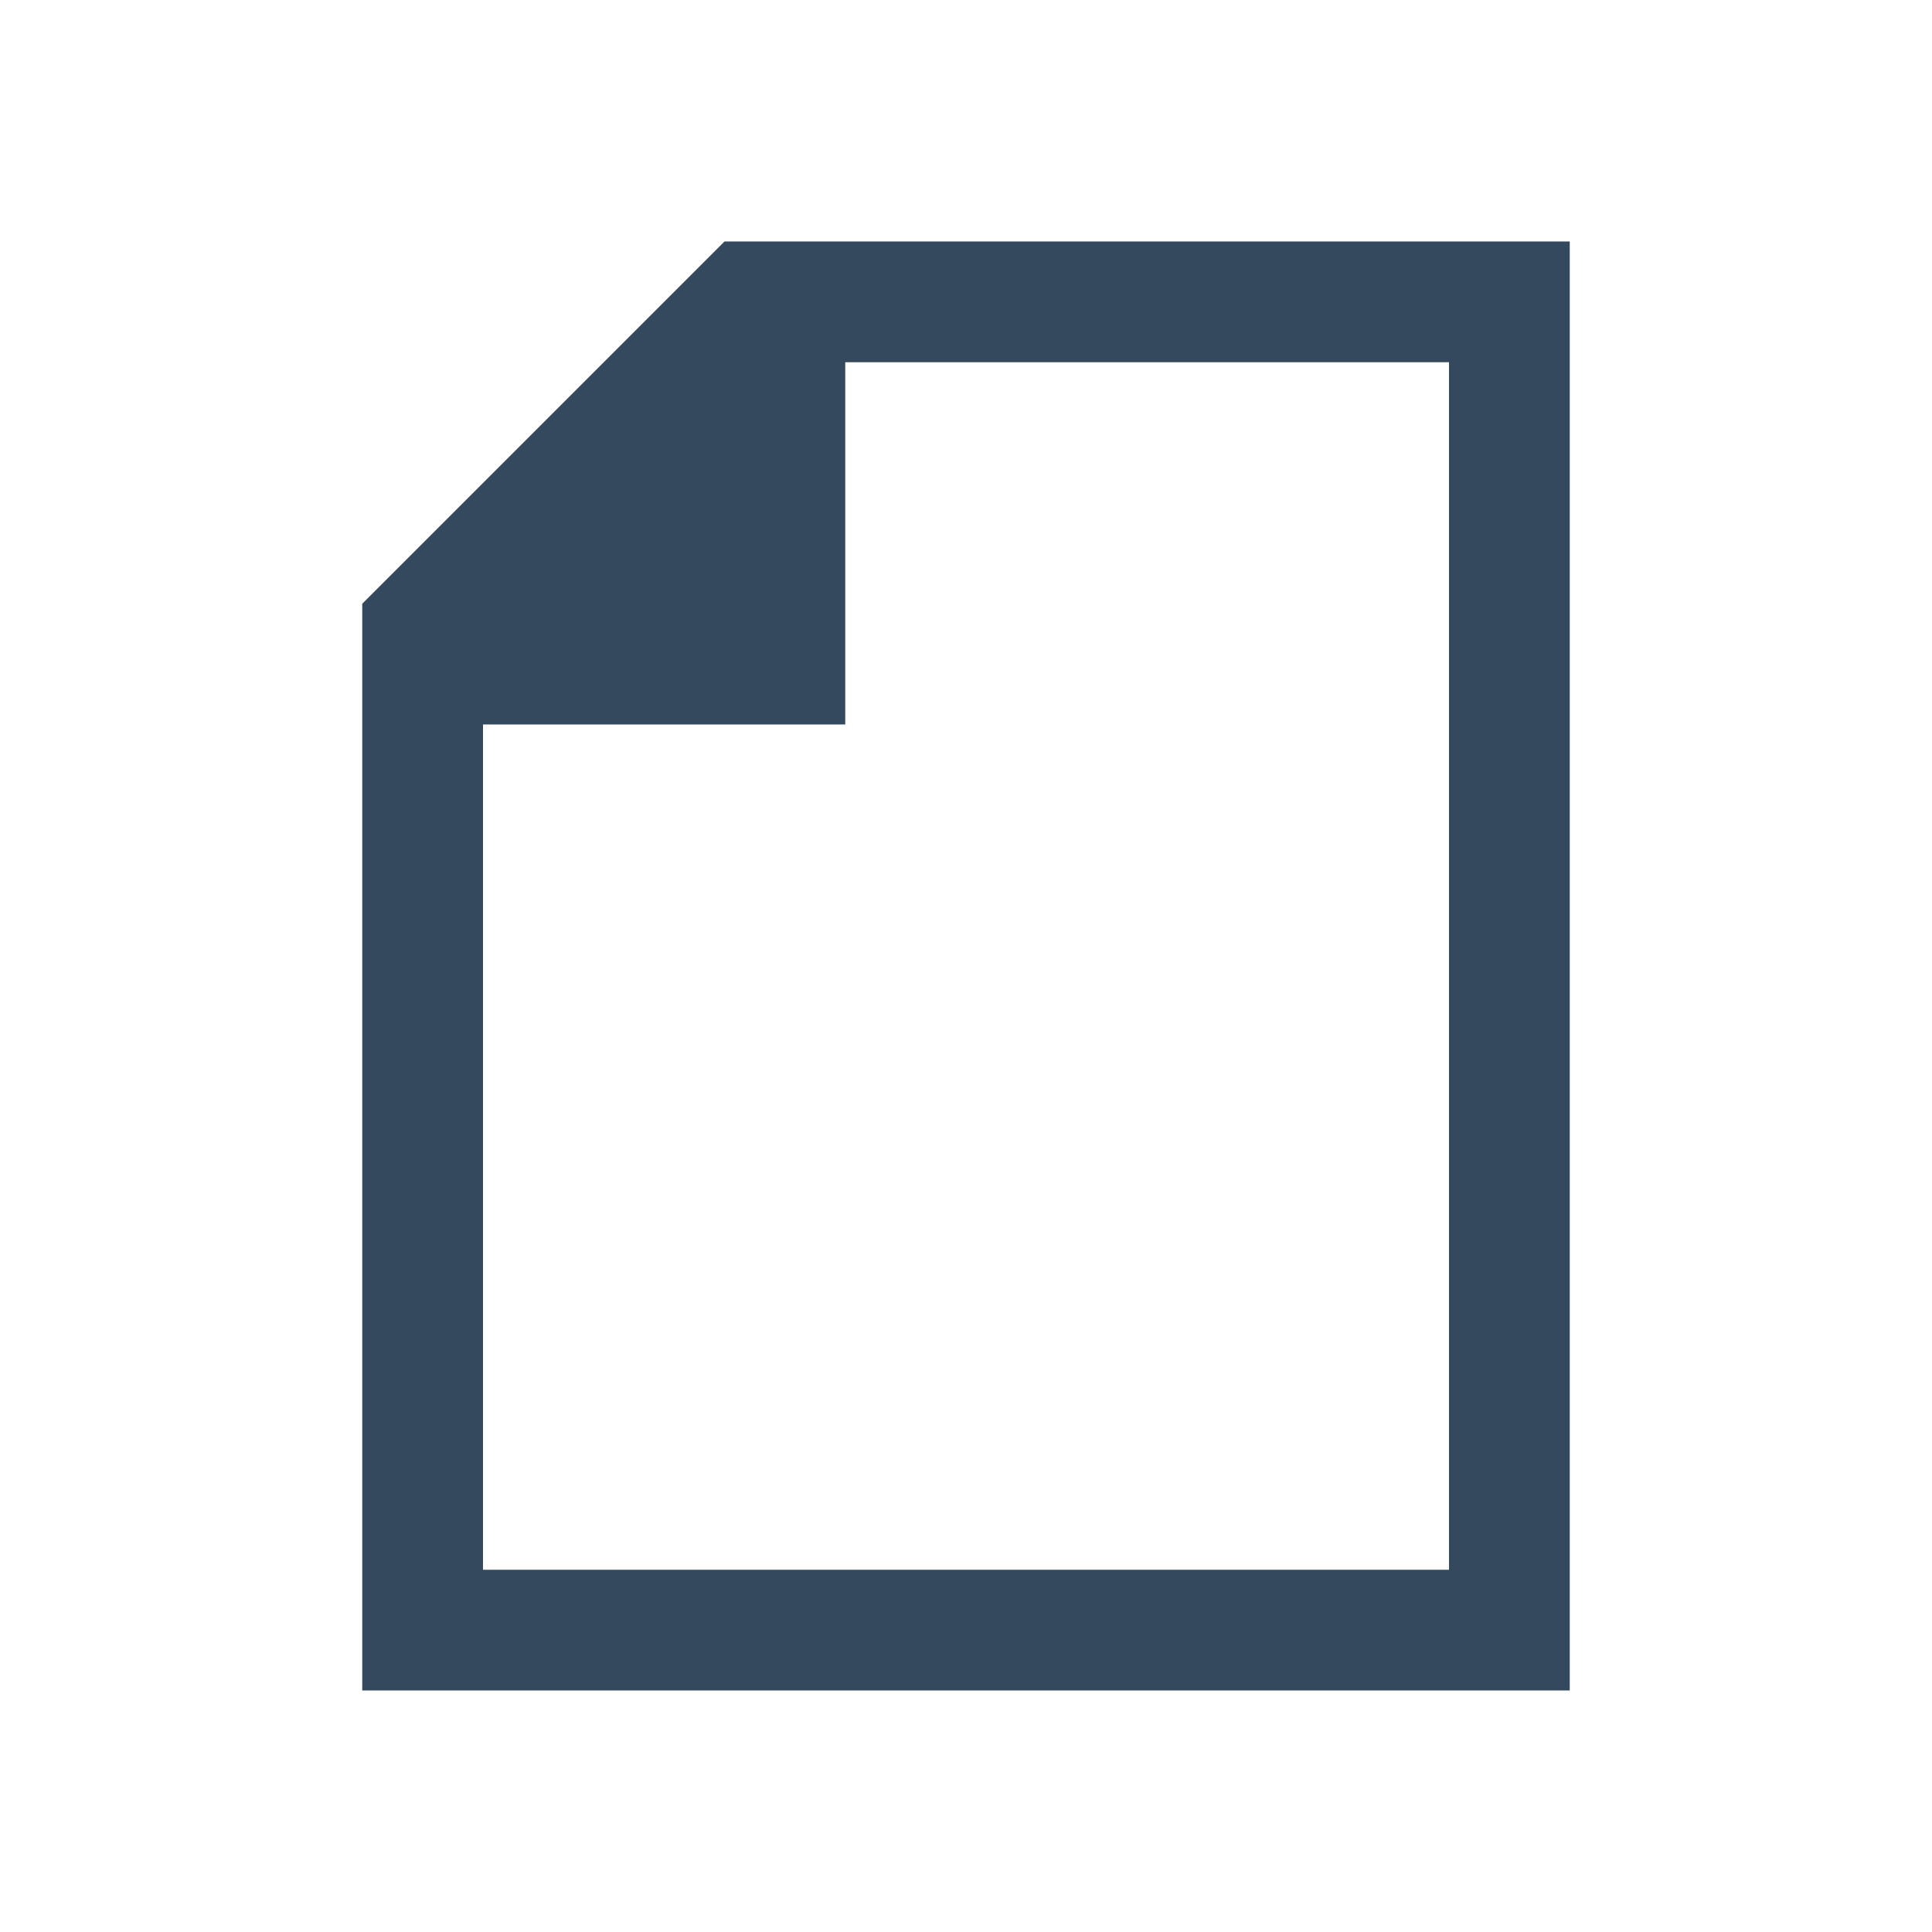
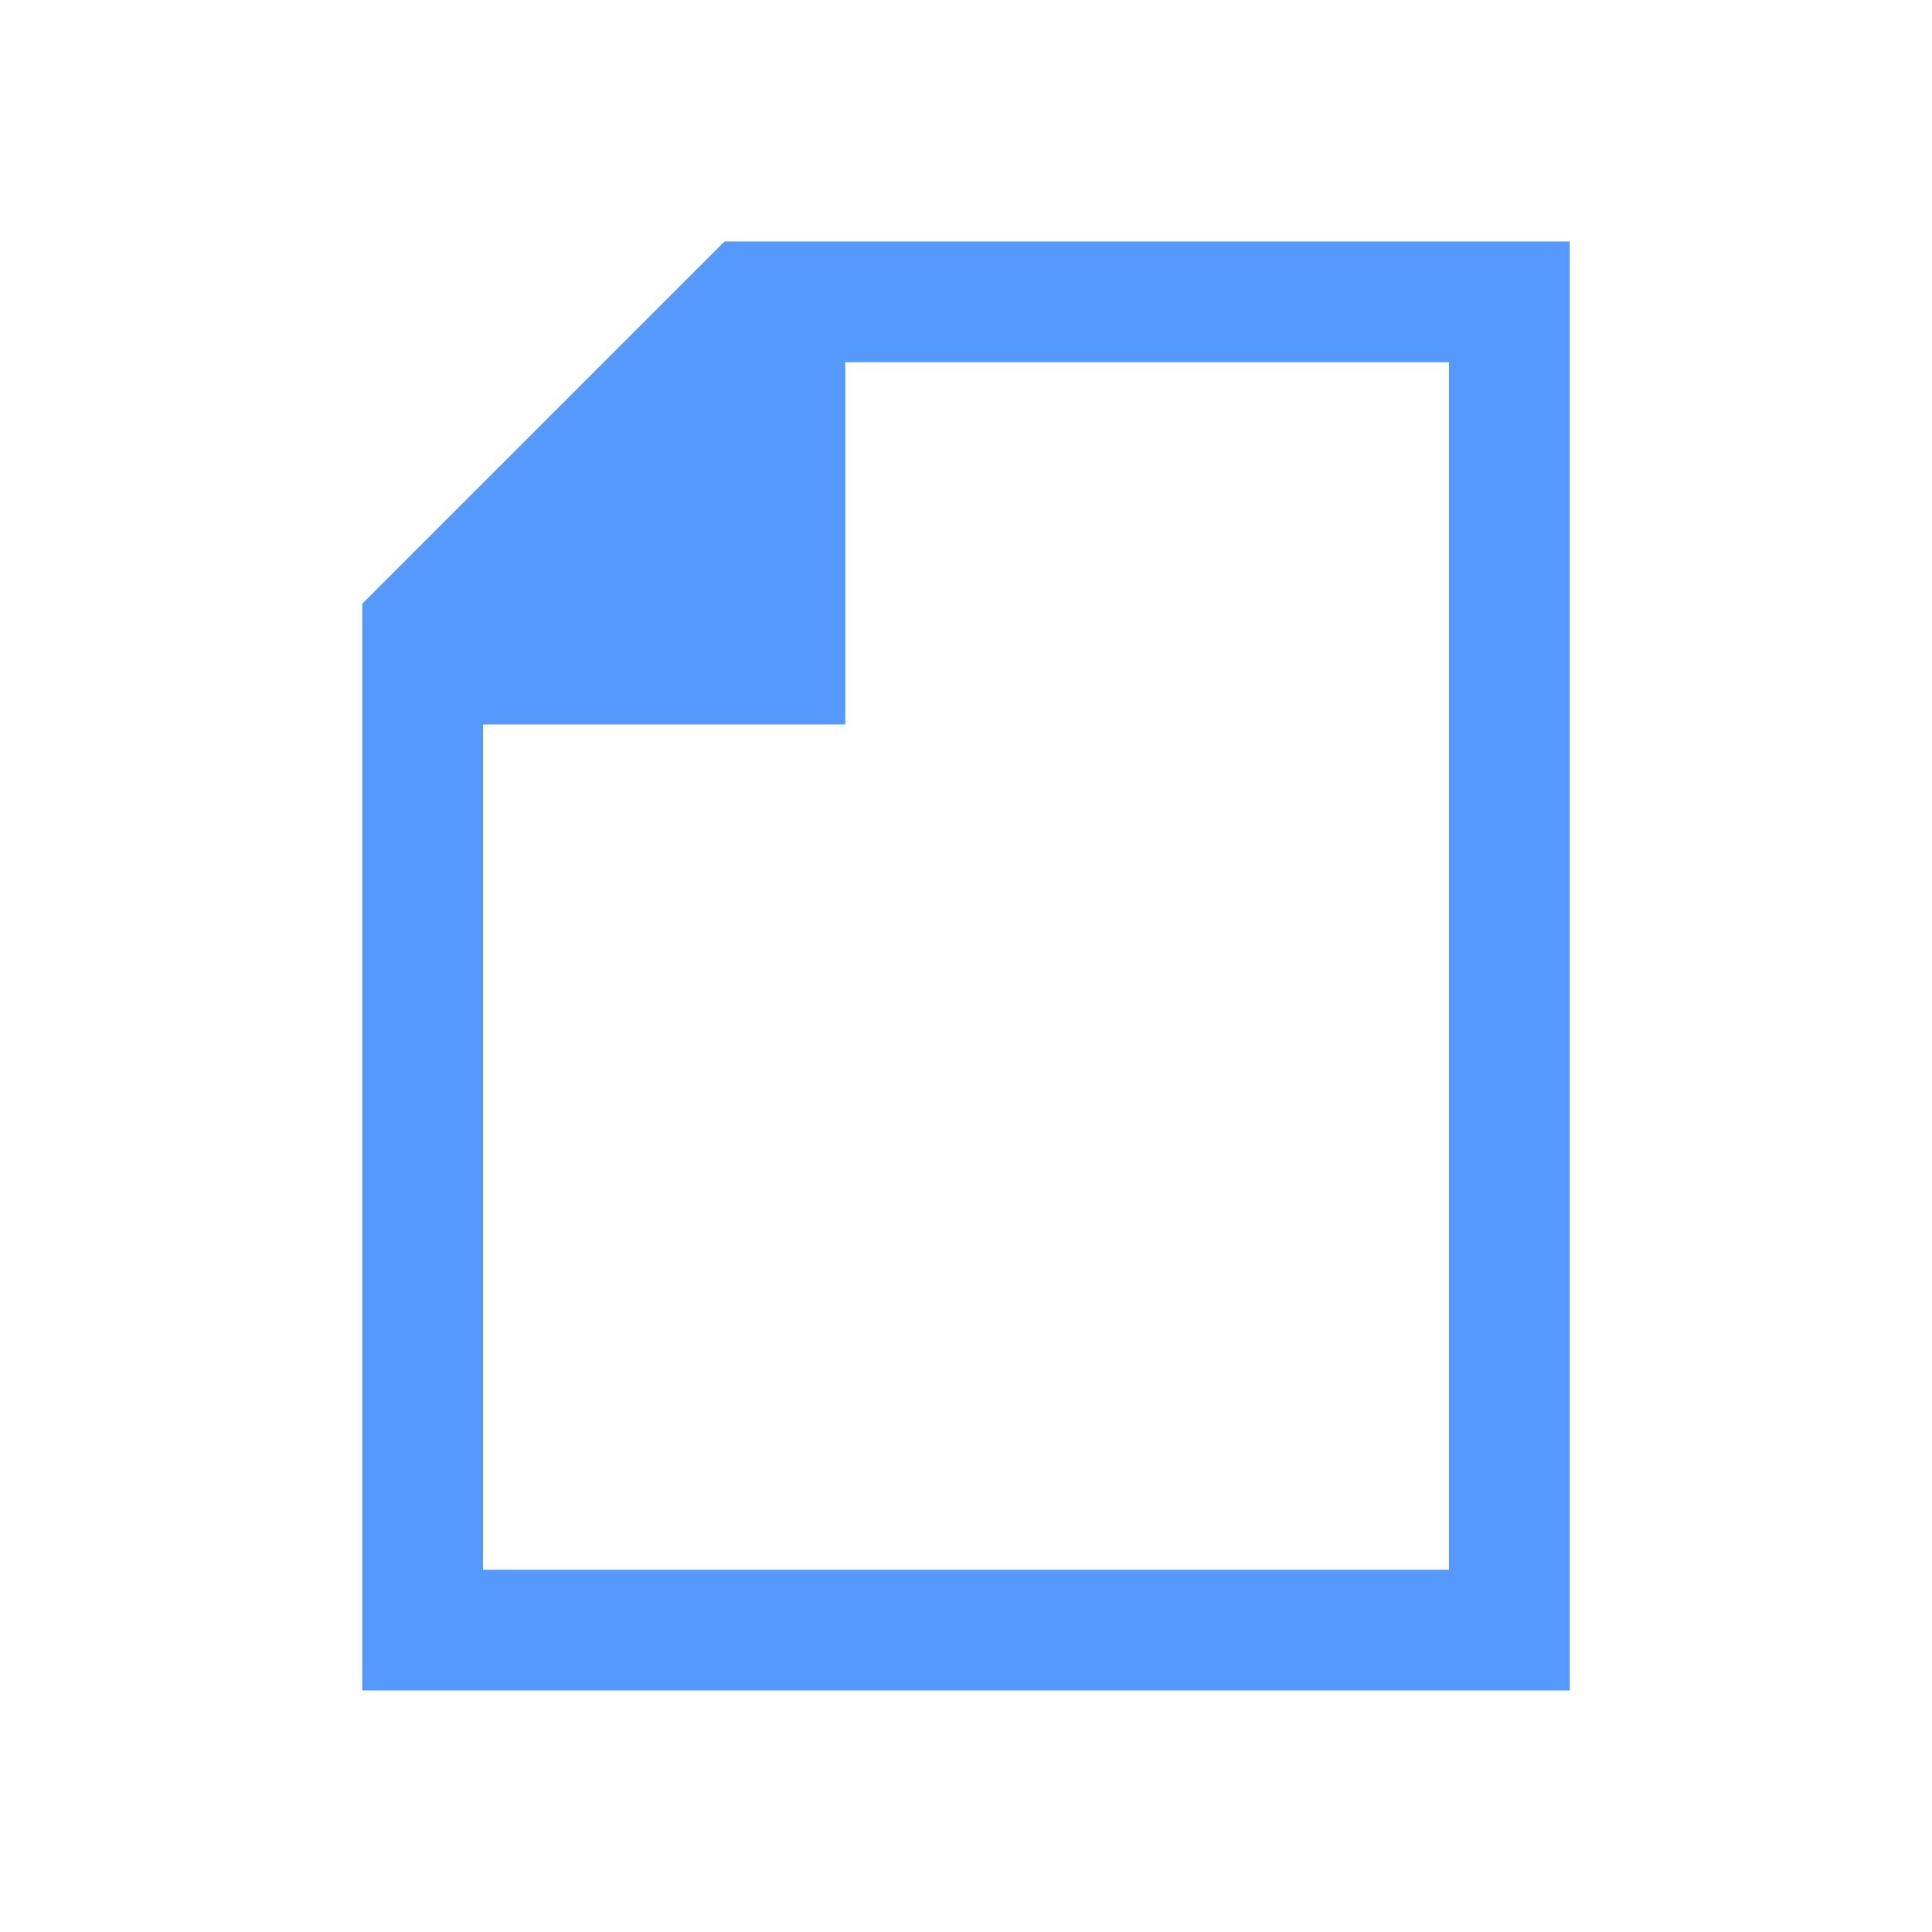
- <svg xmlns="http://www.w3.org/2000/svg" width="16" height="16" id="svg2" version="1.1" viewBox="0 0 16 16">
+ <svg xmlns="http://www.w3.org/2000/svg" viewBox="0 0 16 16" version="1.1" id="svg2" height="16" width="16">
  <defs id="defs4" />
-   <g id="layer1" transform="translate(0,-1036.362)">
-     <path style="color:#000000;clip-rule:nonzero;display:inline;overflow:visible;visibility:visible;opacity:1;isolation:auto;mix-blend-mode:normal;color-interpolation:sRGB;color-interpolation-filters:linearRGB;solid-color:#000000;solid-opacity:1;fill:#34495d;fill-opacity:1;fill-rule:nonzero;stroke:none;stroke-width:1;stroke-linecap:butt;stroke-linejoin:miter;stroke-miterlimit:4;stroke-dasharray:none;stroke-dashoffset:0;stroke-opacity:1;color-rendering:auto;image-rendering:auto;shape-rendering:auto;text-rendering:auto;enable-background:accumulate" d="m 13,1050.362 0,-12 -5,0 -1,0 -1,0 -3,3 0,1 0,1 0,7 10,0 z m -1,-1 -8,0 0,-6 0,-1 3,0 0,-3 1,0 4,0 0,10 z" id="path4142" />
+   <g transform="translate(0,-1036.362)" id="layer1">
+     <path id="path4142" d="m 13,1050.362 0,-12 -5,0 -1,0 -1,0 -3,3 0,1 0,1 0,7 10,0 z m -1,-1 -8,0 0,-6 0,-1 3,0 0,-3 1,0 4,0 0,10 z" style="color:#000000;clip-rule:nonzero;display:inline;overflow:visible;visibility:visible;opacity:1;isolation:auto;mix-blend-mode:normal;color-interpolation:sRGB;color-interpolation-filters:linearRGB;solid-color:#000000;solid-opacity:1;fill:#5599ff;fill-opacity:1;fill-rule:nonzero;stroke:none;stroke-width:1;stroke-linecap:butt;stroke-linejoin:miter;stroke-miterlimit:4;stroke-dasharray:none;stroke-dashoffset:0;stroke-opacity:1;color-rendering:auto;image-rendering:auto;shape-rendering:auto;text-rendering:auto;enable-background:accumulate" />
  </g>
</svg>
